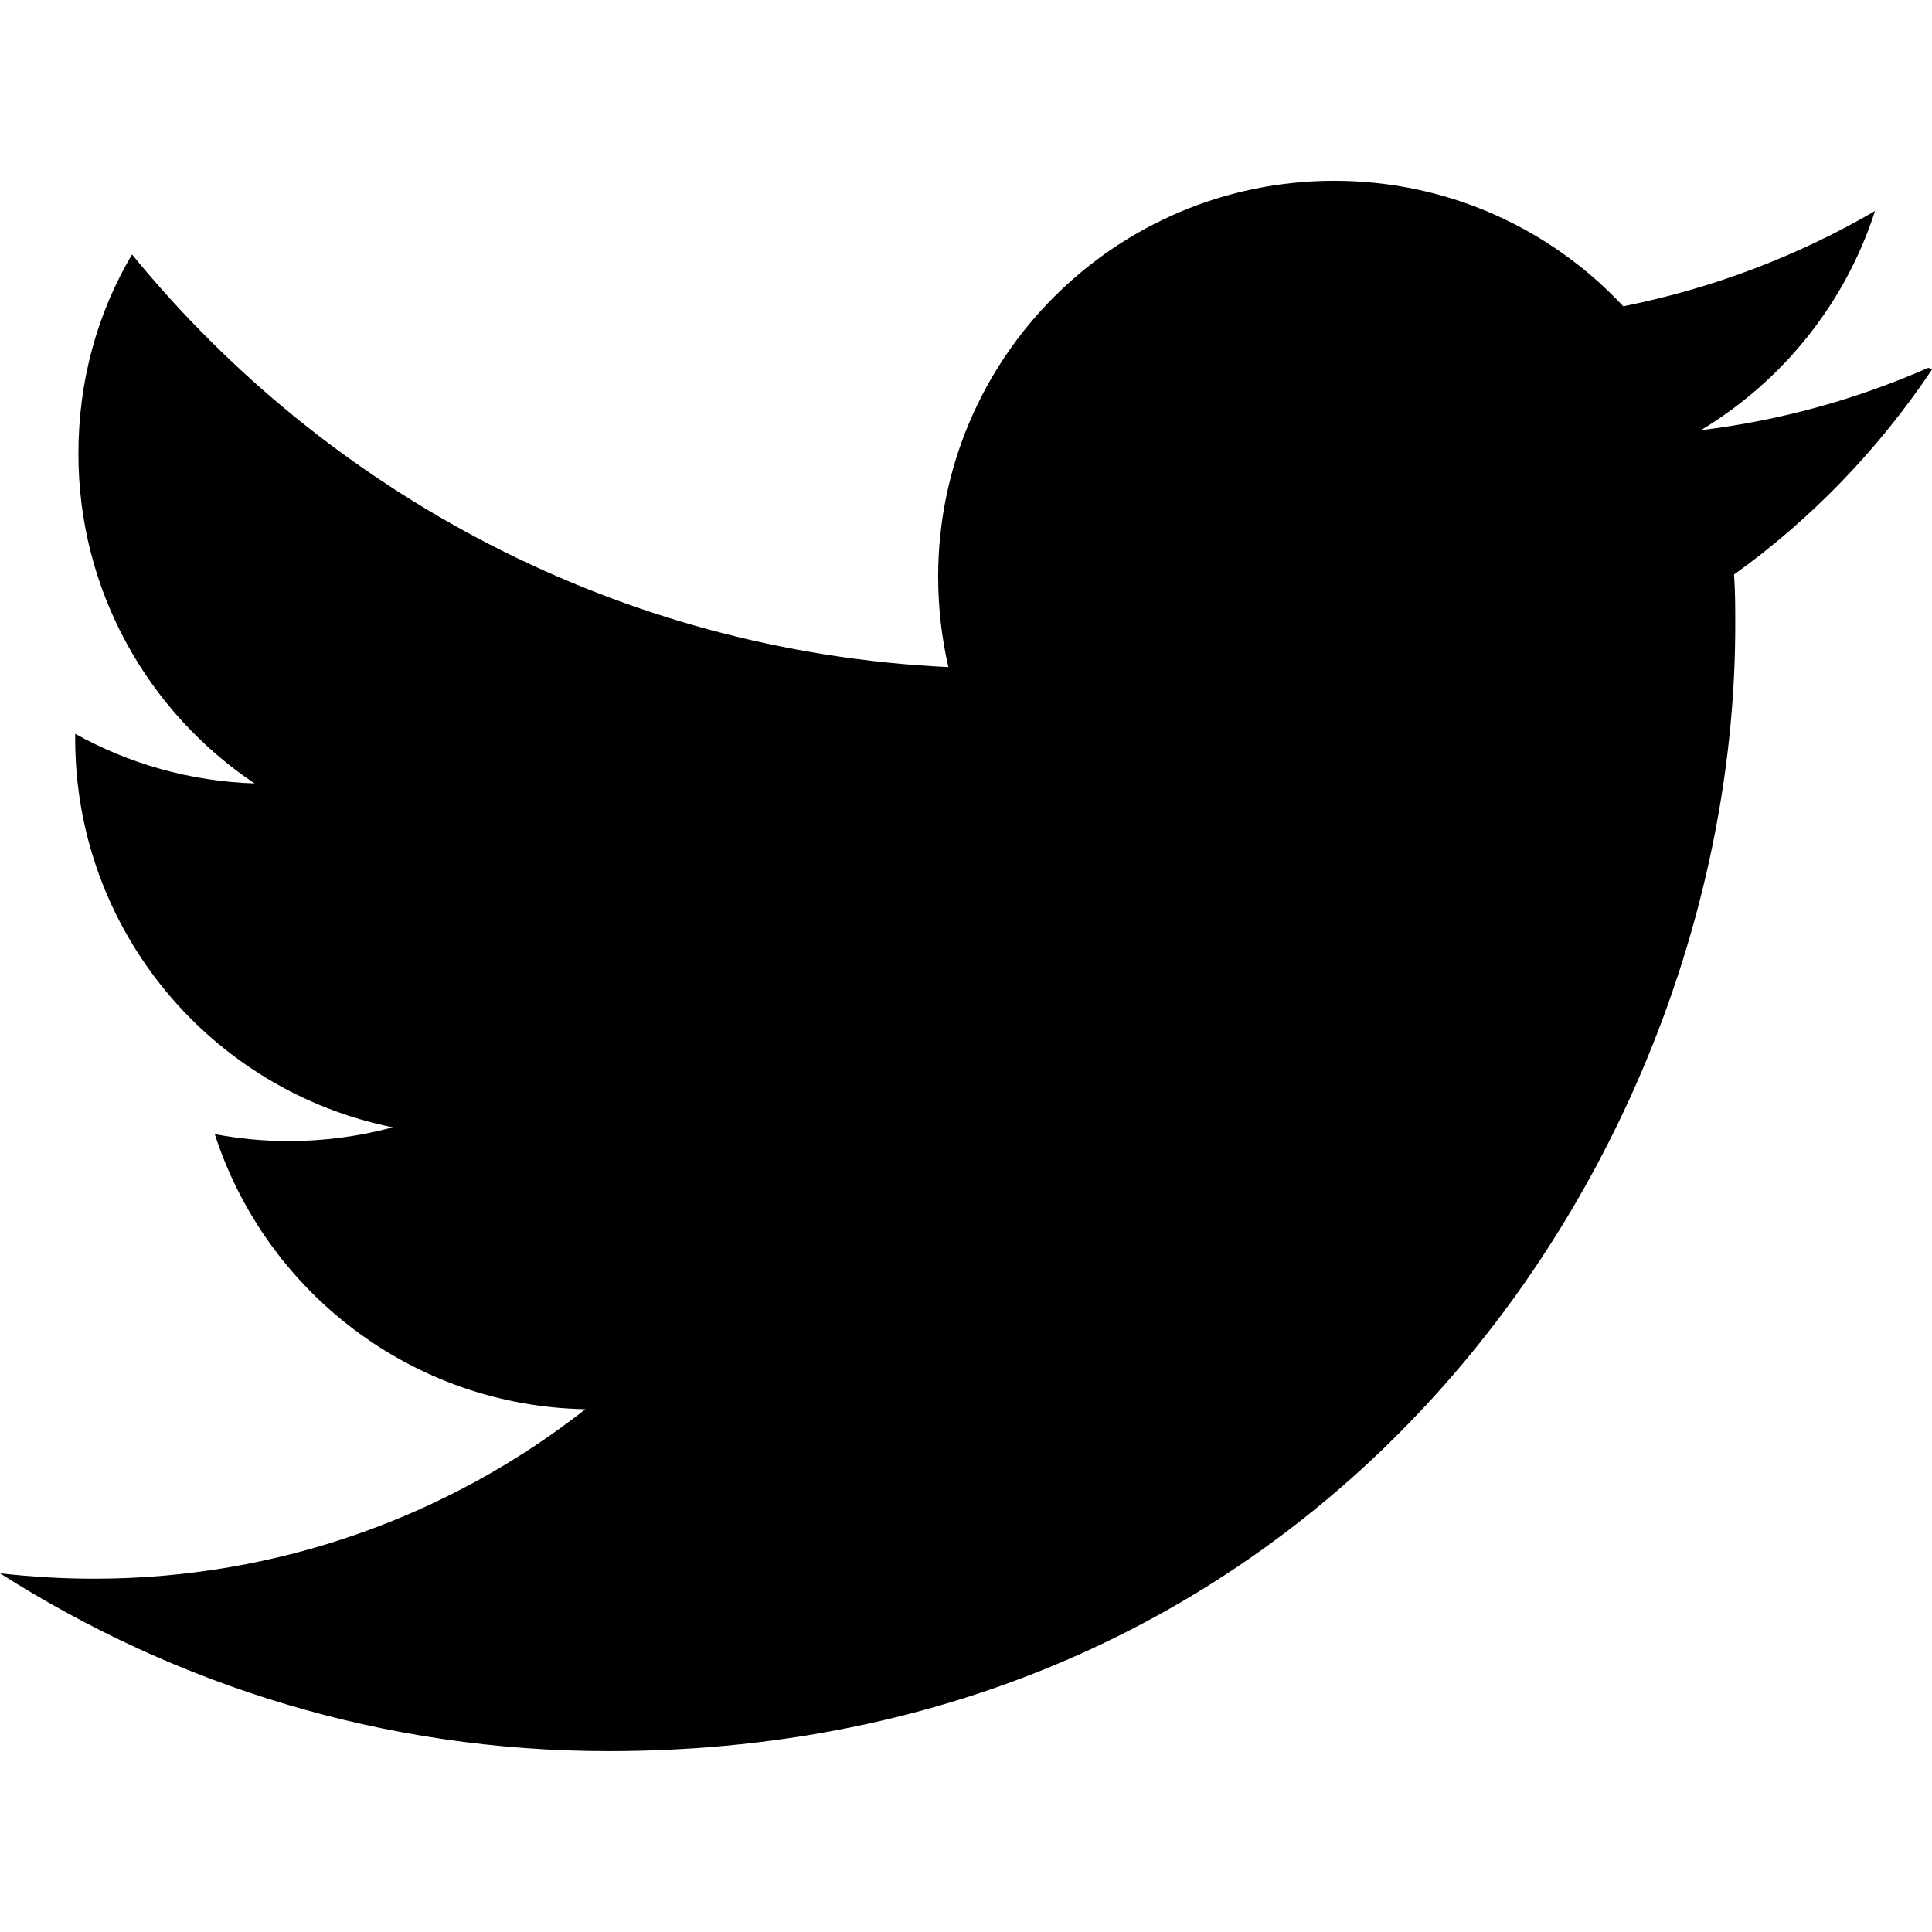
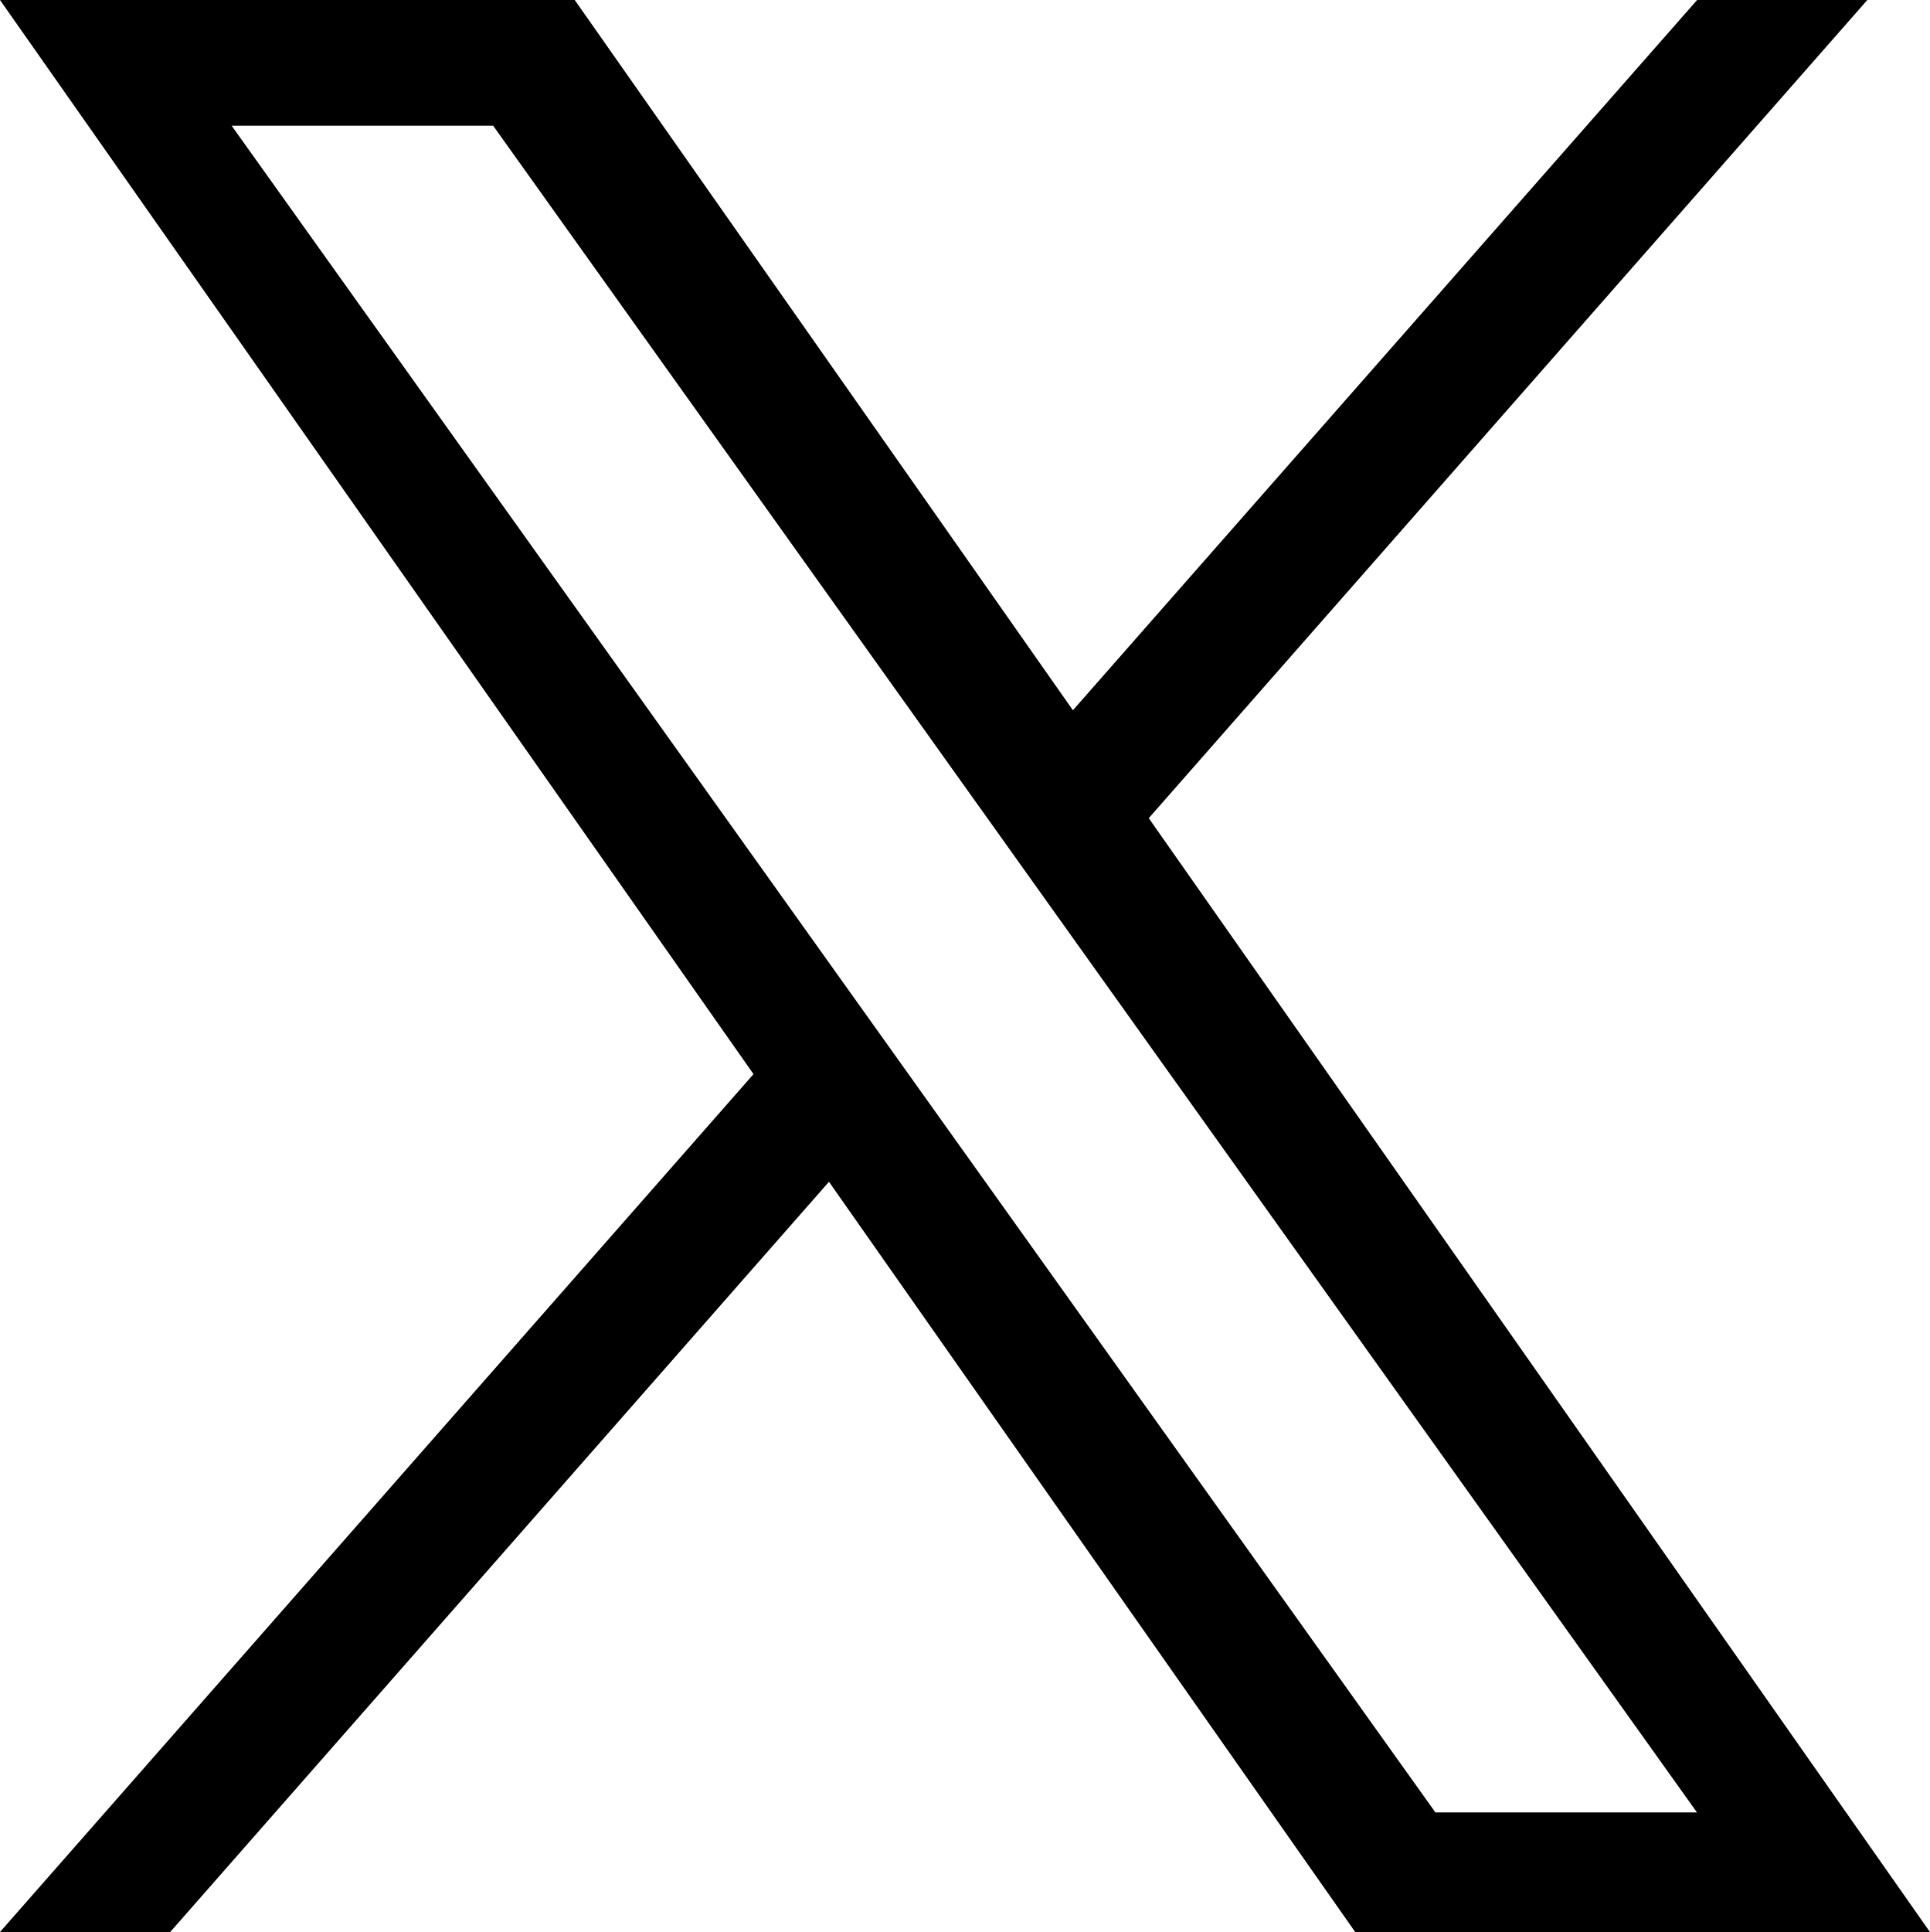
- <svg xmlns="http://www.w3.org/2000/svg" role="img" viewBox="0 0 24 24">
-   <path d="M23.954 4.569c-.885.389-1.83.654-2.825.775 1.014-.611 1.794-1.574 2.163-2.723-.951.555-2.005.959-3.127 1.184-.896-.959-2.173-1.559-3.591-1.559-2.717 0-4.92 2.203-4.92 4.917 0 .39.045.765.127 1.124C7.691 8.094 4.066 6.13 1.64 3.161c-.427.722-.666 1.561-.666 2.475 0 1.71.87 3.213 2.188 4.096-.807-.026-1.566-.248-2.228-.616v.061c0 2.385 1.693 4.374 3.946 4.827-.413.111-.849.171-1.296.171-.314 0-.615-.03-.916-.086.631 1.953 2.445 3.377 4.604 3.417-1.68 1.319-3.809 2.105-6.102 2.105-.39 0-.779-.023-1.17-.067 2.189 1.394 4.768 2.209 7.557 2.209 9.054 0 13.999-7.496 13.999-13.986 0-.209 0-.42-.015-.63.961-.689 1.8-1.56 2.46-2.548l-.047-.02z" />
+ <svg xmlns="http://www.w3.org/2000/svg" width="300" height="300.251" version="1.1">
+   <path d="M178.57 127.15 290.27 0h-26.46l-97.03 110.38L89.34 0H0l117.13 166.93L0 300.25h26.46l102.4-116.59 81.8 116.59h89.34M36.01 19.54H76.66l187.13 262.13h-40.66" />
</svg>
